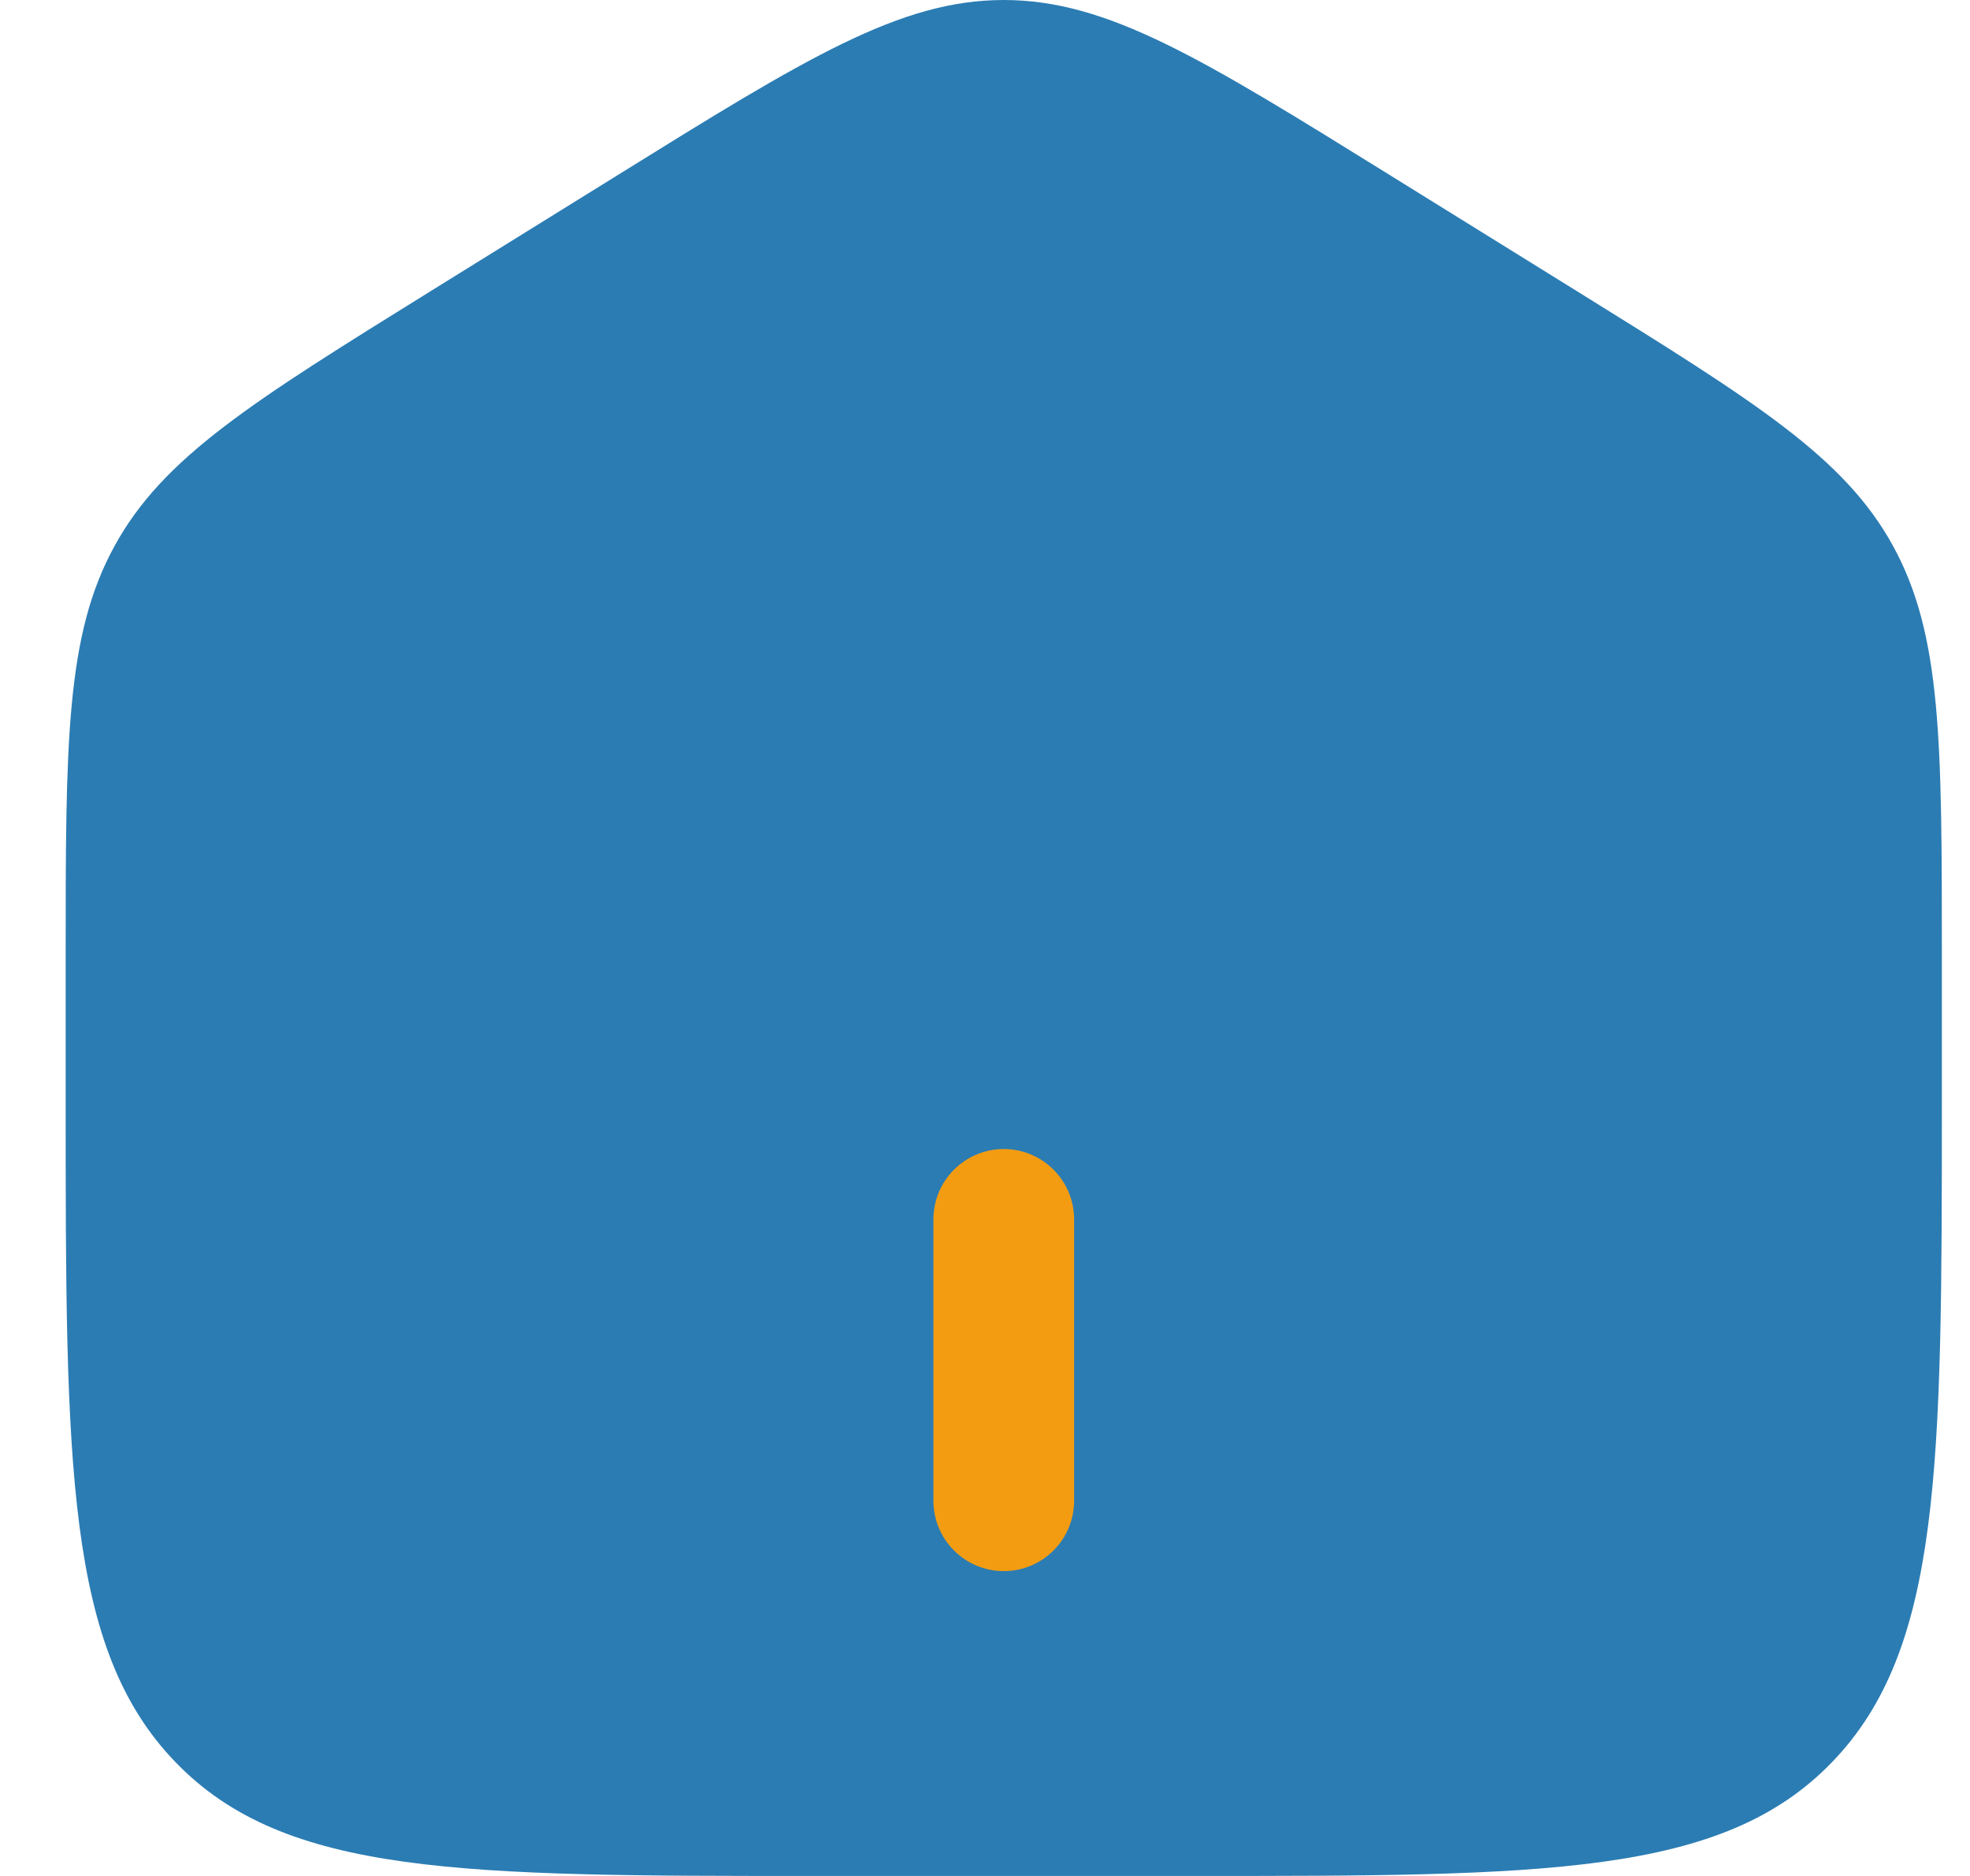
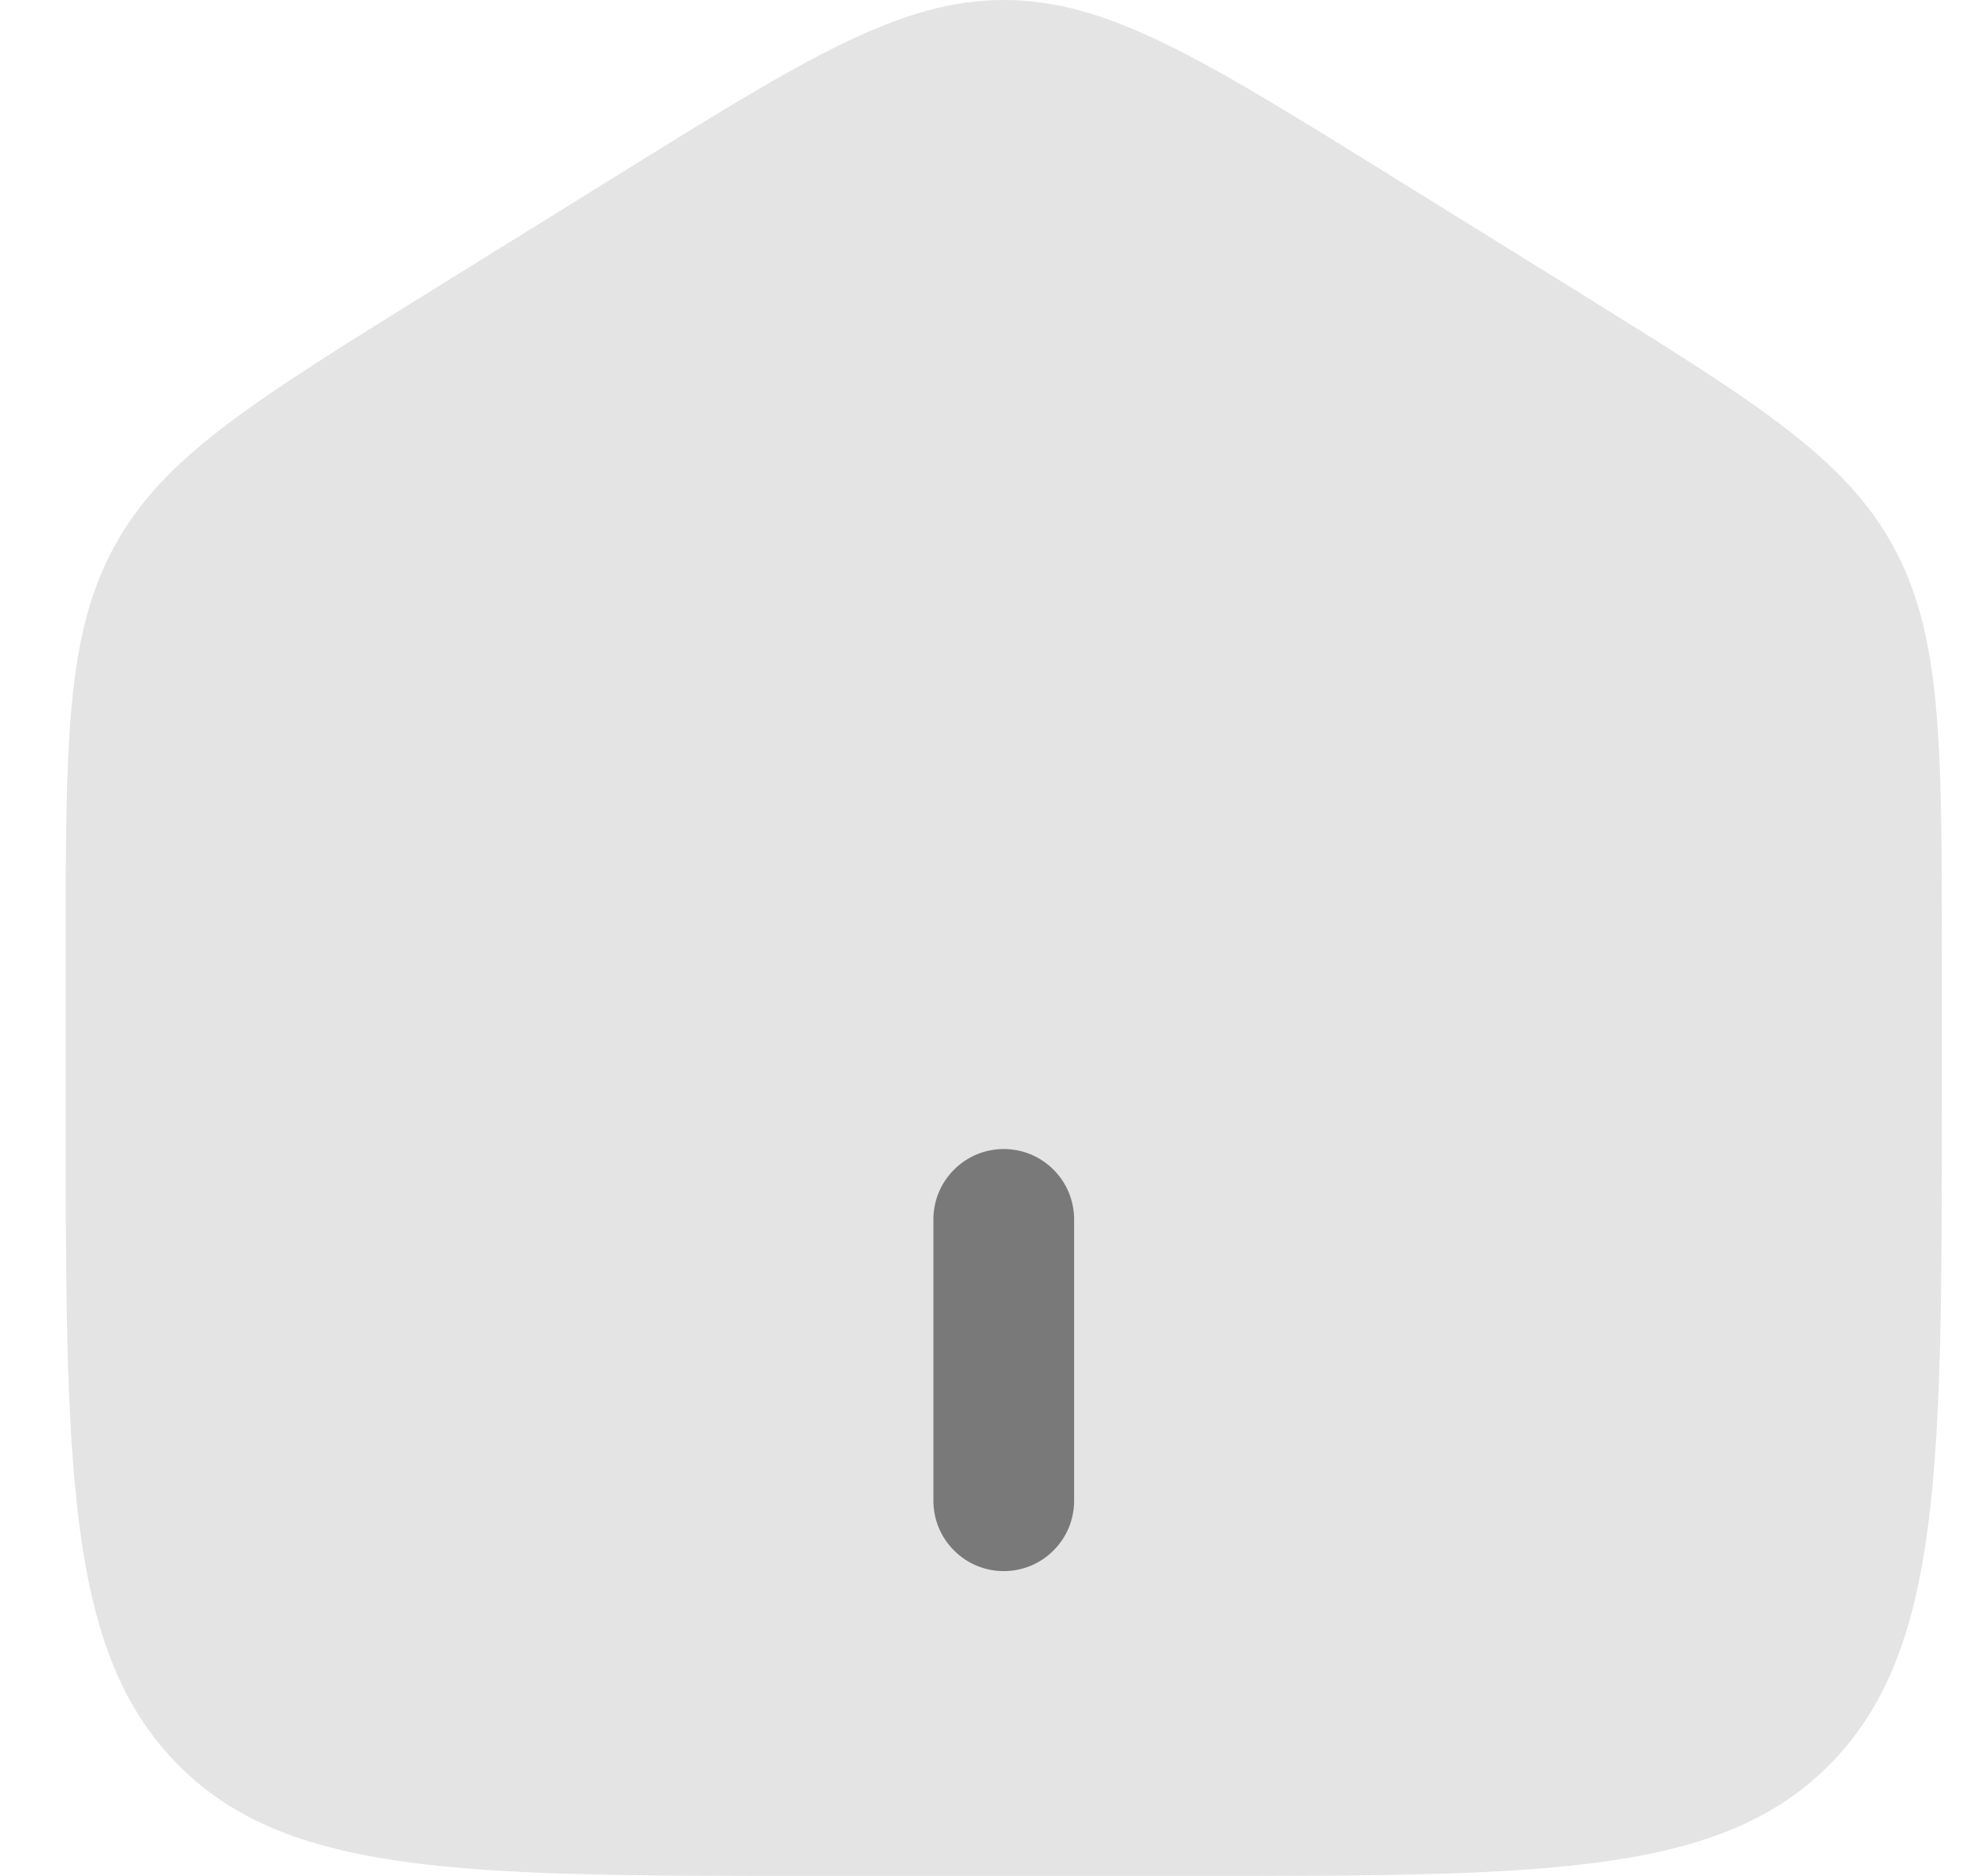
<svg xmlns="http://www.w3.org/2000/svg" width="21" height="20" viewBox="0 0 21 20" fill="none">
-   <path d="M0.7 10.204C0.7 7.915 0.7 6.771 1.22 5.823C1.738 4.874 2.687 4.286 4.584 3.108L6.584 1.867C8.589 0.622 9.592 0 10.7 0C11.808 0 12.81 0.622 14.816 1.867L16.816 3.108C18.713 4.286 19.662 4.874 20.181 5.823C20.7 6.771 20.7 7.915 20.7 10.203V11.725C20.7 15.625 20.7 17.576 19.528 18.788C18.357 20 16.471 20 12.7 20H8.7C4.929 20 3.043 20 1.872 18.788C0.7 17.576 0.7 15.626 0.7 11.725V10.204Z" fill="#2B7CB3" />
-   <path d="M9.95 16C9.95 16.199 10.029 16.39 10.17 16.53C10.31 16.671 10.501 16.75 10.7 16.75C10.899 16.75 11.09 16.671 11.23 16.53C11.371 16.39 11.45 16.199 11.45 16V13C11.45 12.801 11.371 12.61 11.23 12.47C11.09 12.329 10.899 12.25 10.7 12.25C10.501 12.25 10.31 12.329 10.17 12.47C10.029 12.61 9.95 12.801 9.95 13V16Z" fill="#F39C12" />
+   <path d="M0.7 10.204C0.7 7.915 0.7 6.771 1.22 5.823C1.738 4.874 2.687 4.286 4.584 3.108L6.584 1.867C8.589 0.622 9.592 0 10.7 0C11.808 0 12.81 0.622 14.816 1.867L16.816 3.108C18.713 4.286 19.662 4.874 20.181 5.823C20.7 6.771 20.7 7.915 20.7 10.203V11.725C20.7 15.625 20.7 17.576 19.528 18.788C18.357 20 16.471 20 12.7 20H8.7C4.929 20 3.043 20 1.872 18.788C0.7 17.576 0.7 15.626 0.7 11.725V10.204Z" fill="#E4E4E4" />
+   <path d="M9.95 16C9.95 16.199 10.029 16.39 10.17 16.53C10.31 16.671 10.501 16.75 10.7 16.75C10.899 16.75 11.09 16.671 11.23 16.53C11.371 16.39 11.45 16.199 11.45 16V13C11.45 12.801 11.371 12.61 11.23 12.47C11.09 12.329 10.899 12.25 10.7 12.25C10.501 12.25 10.31 12.329 10.17 12.47C10.029 12.61 9.95 12.801 9.95 13V16Z" fill="#797979" />
</svg>
